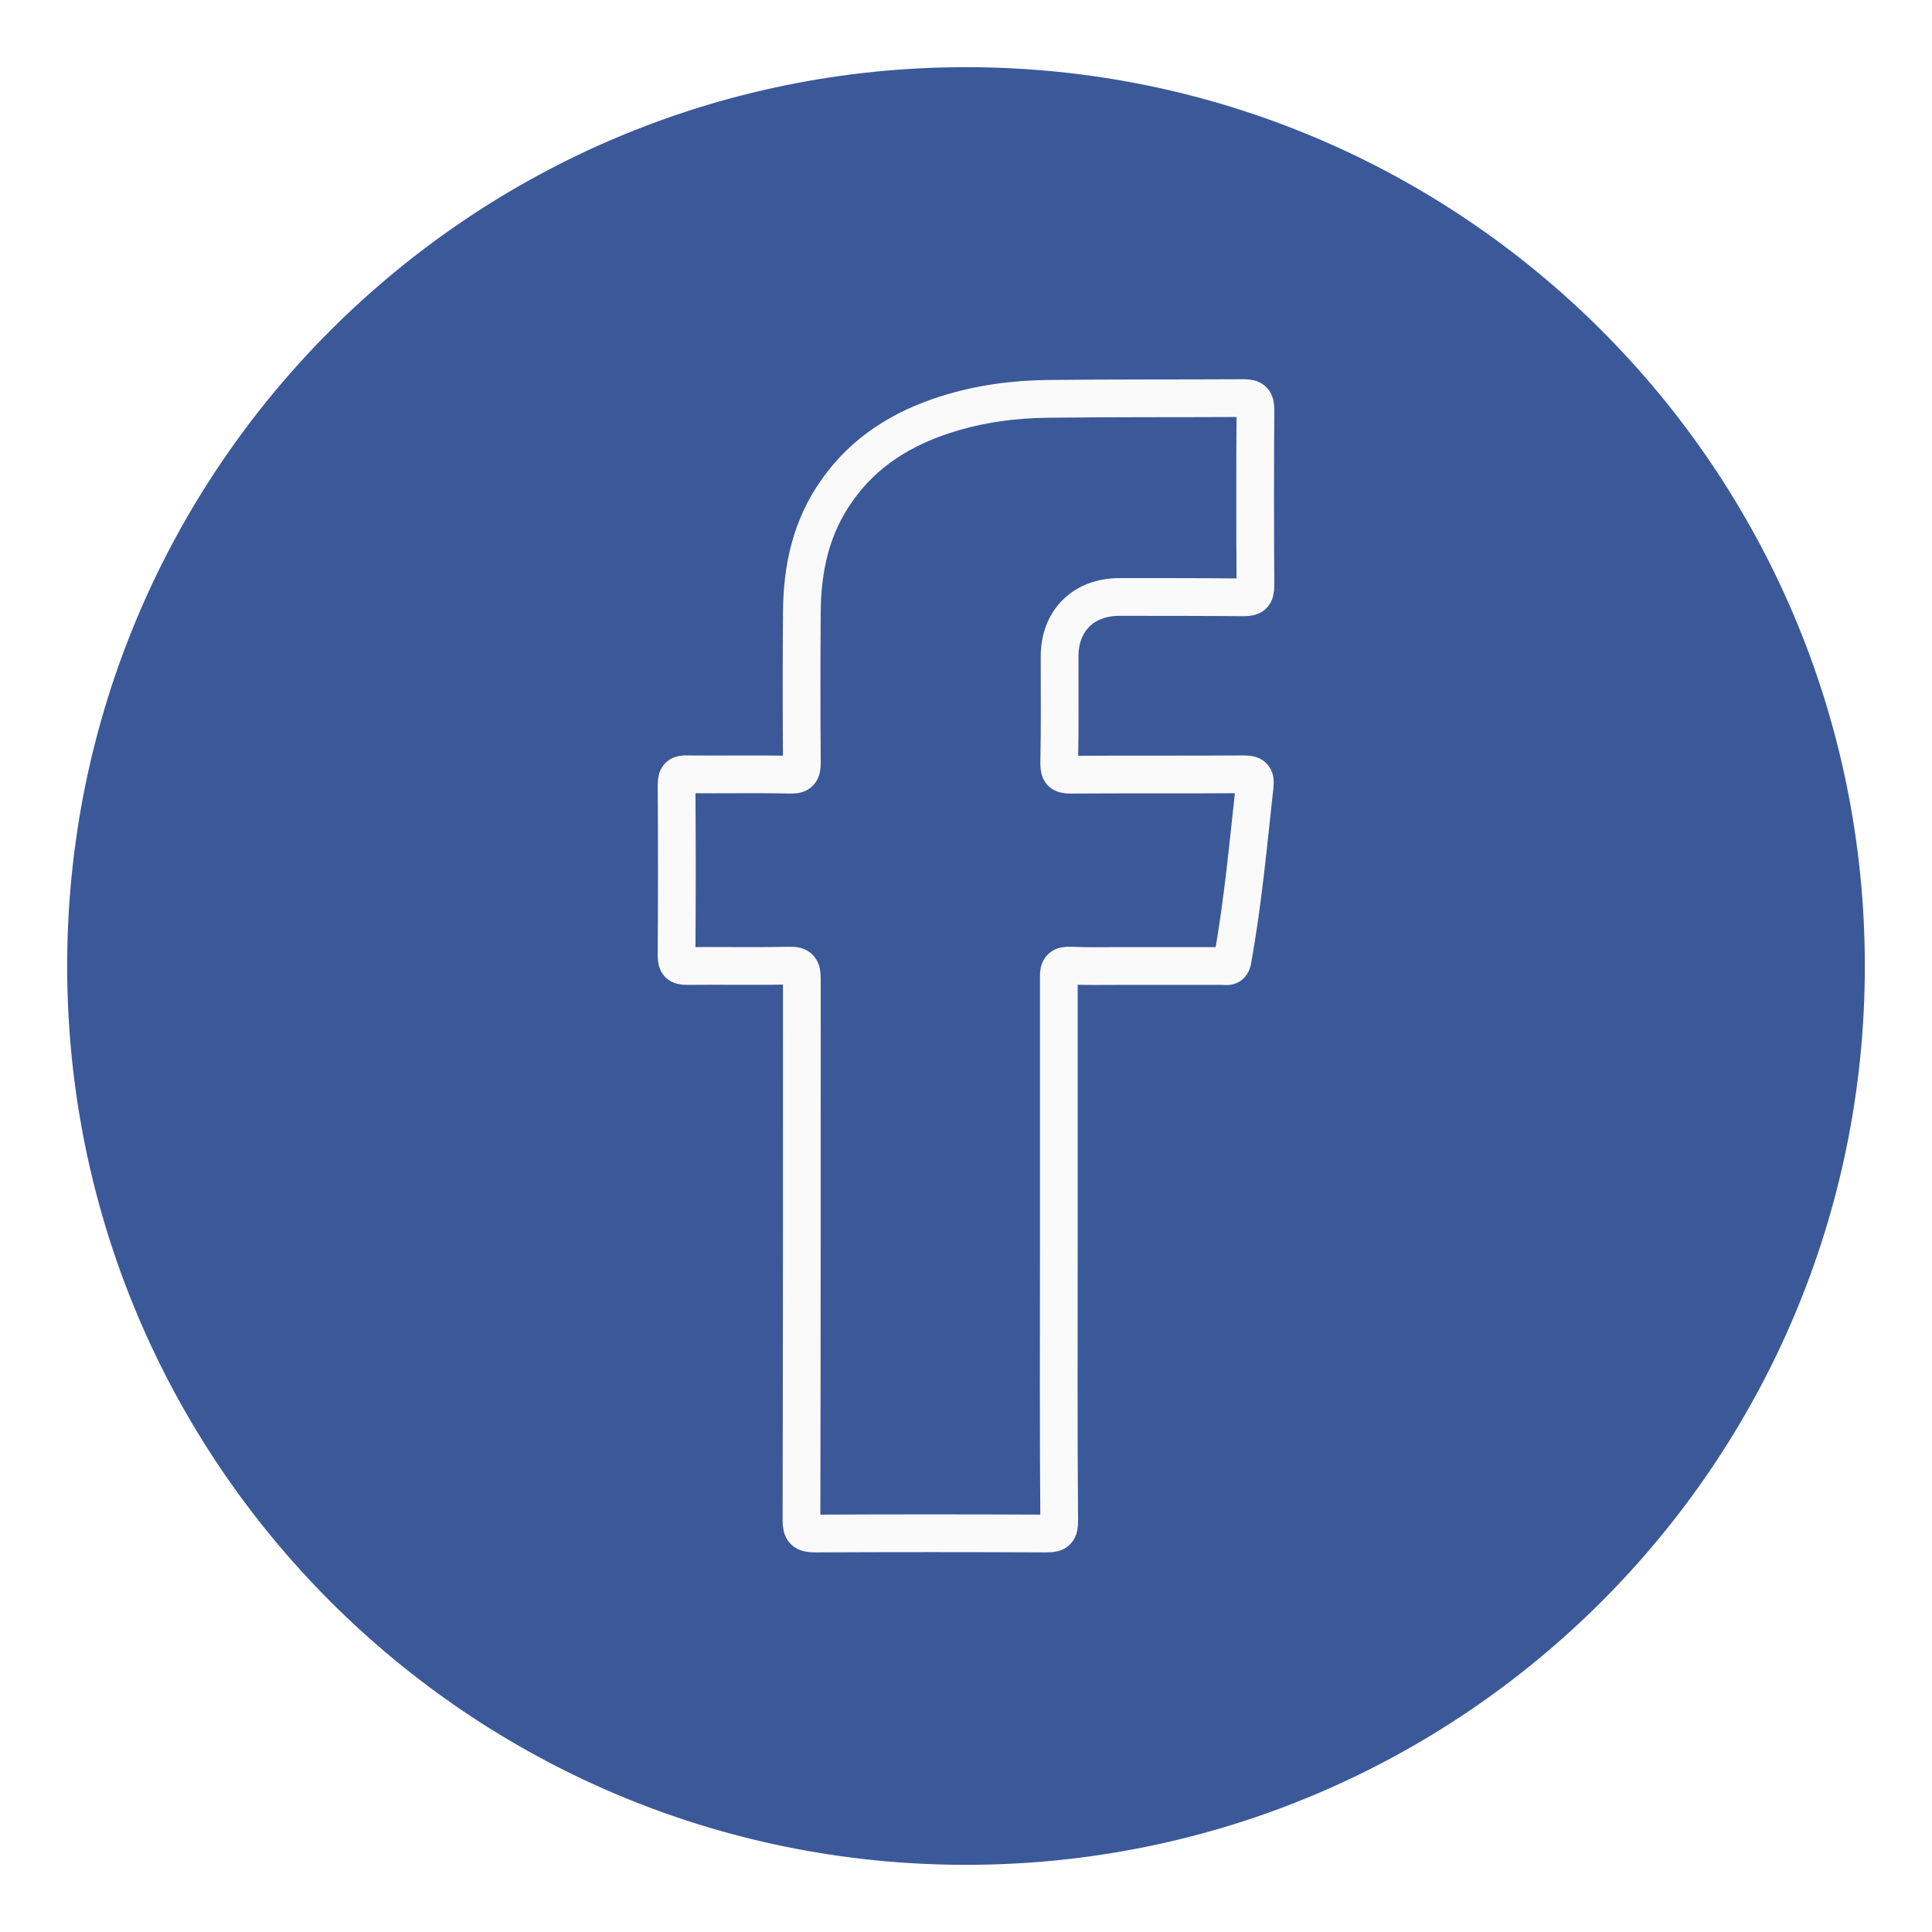
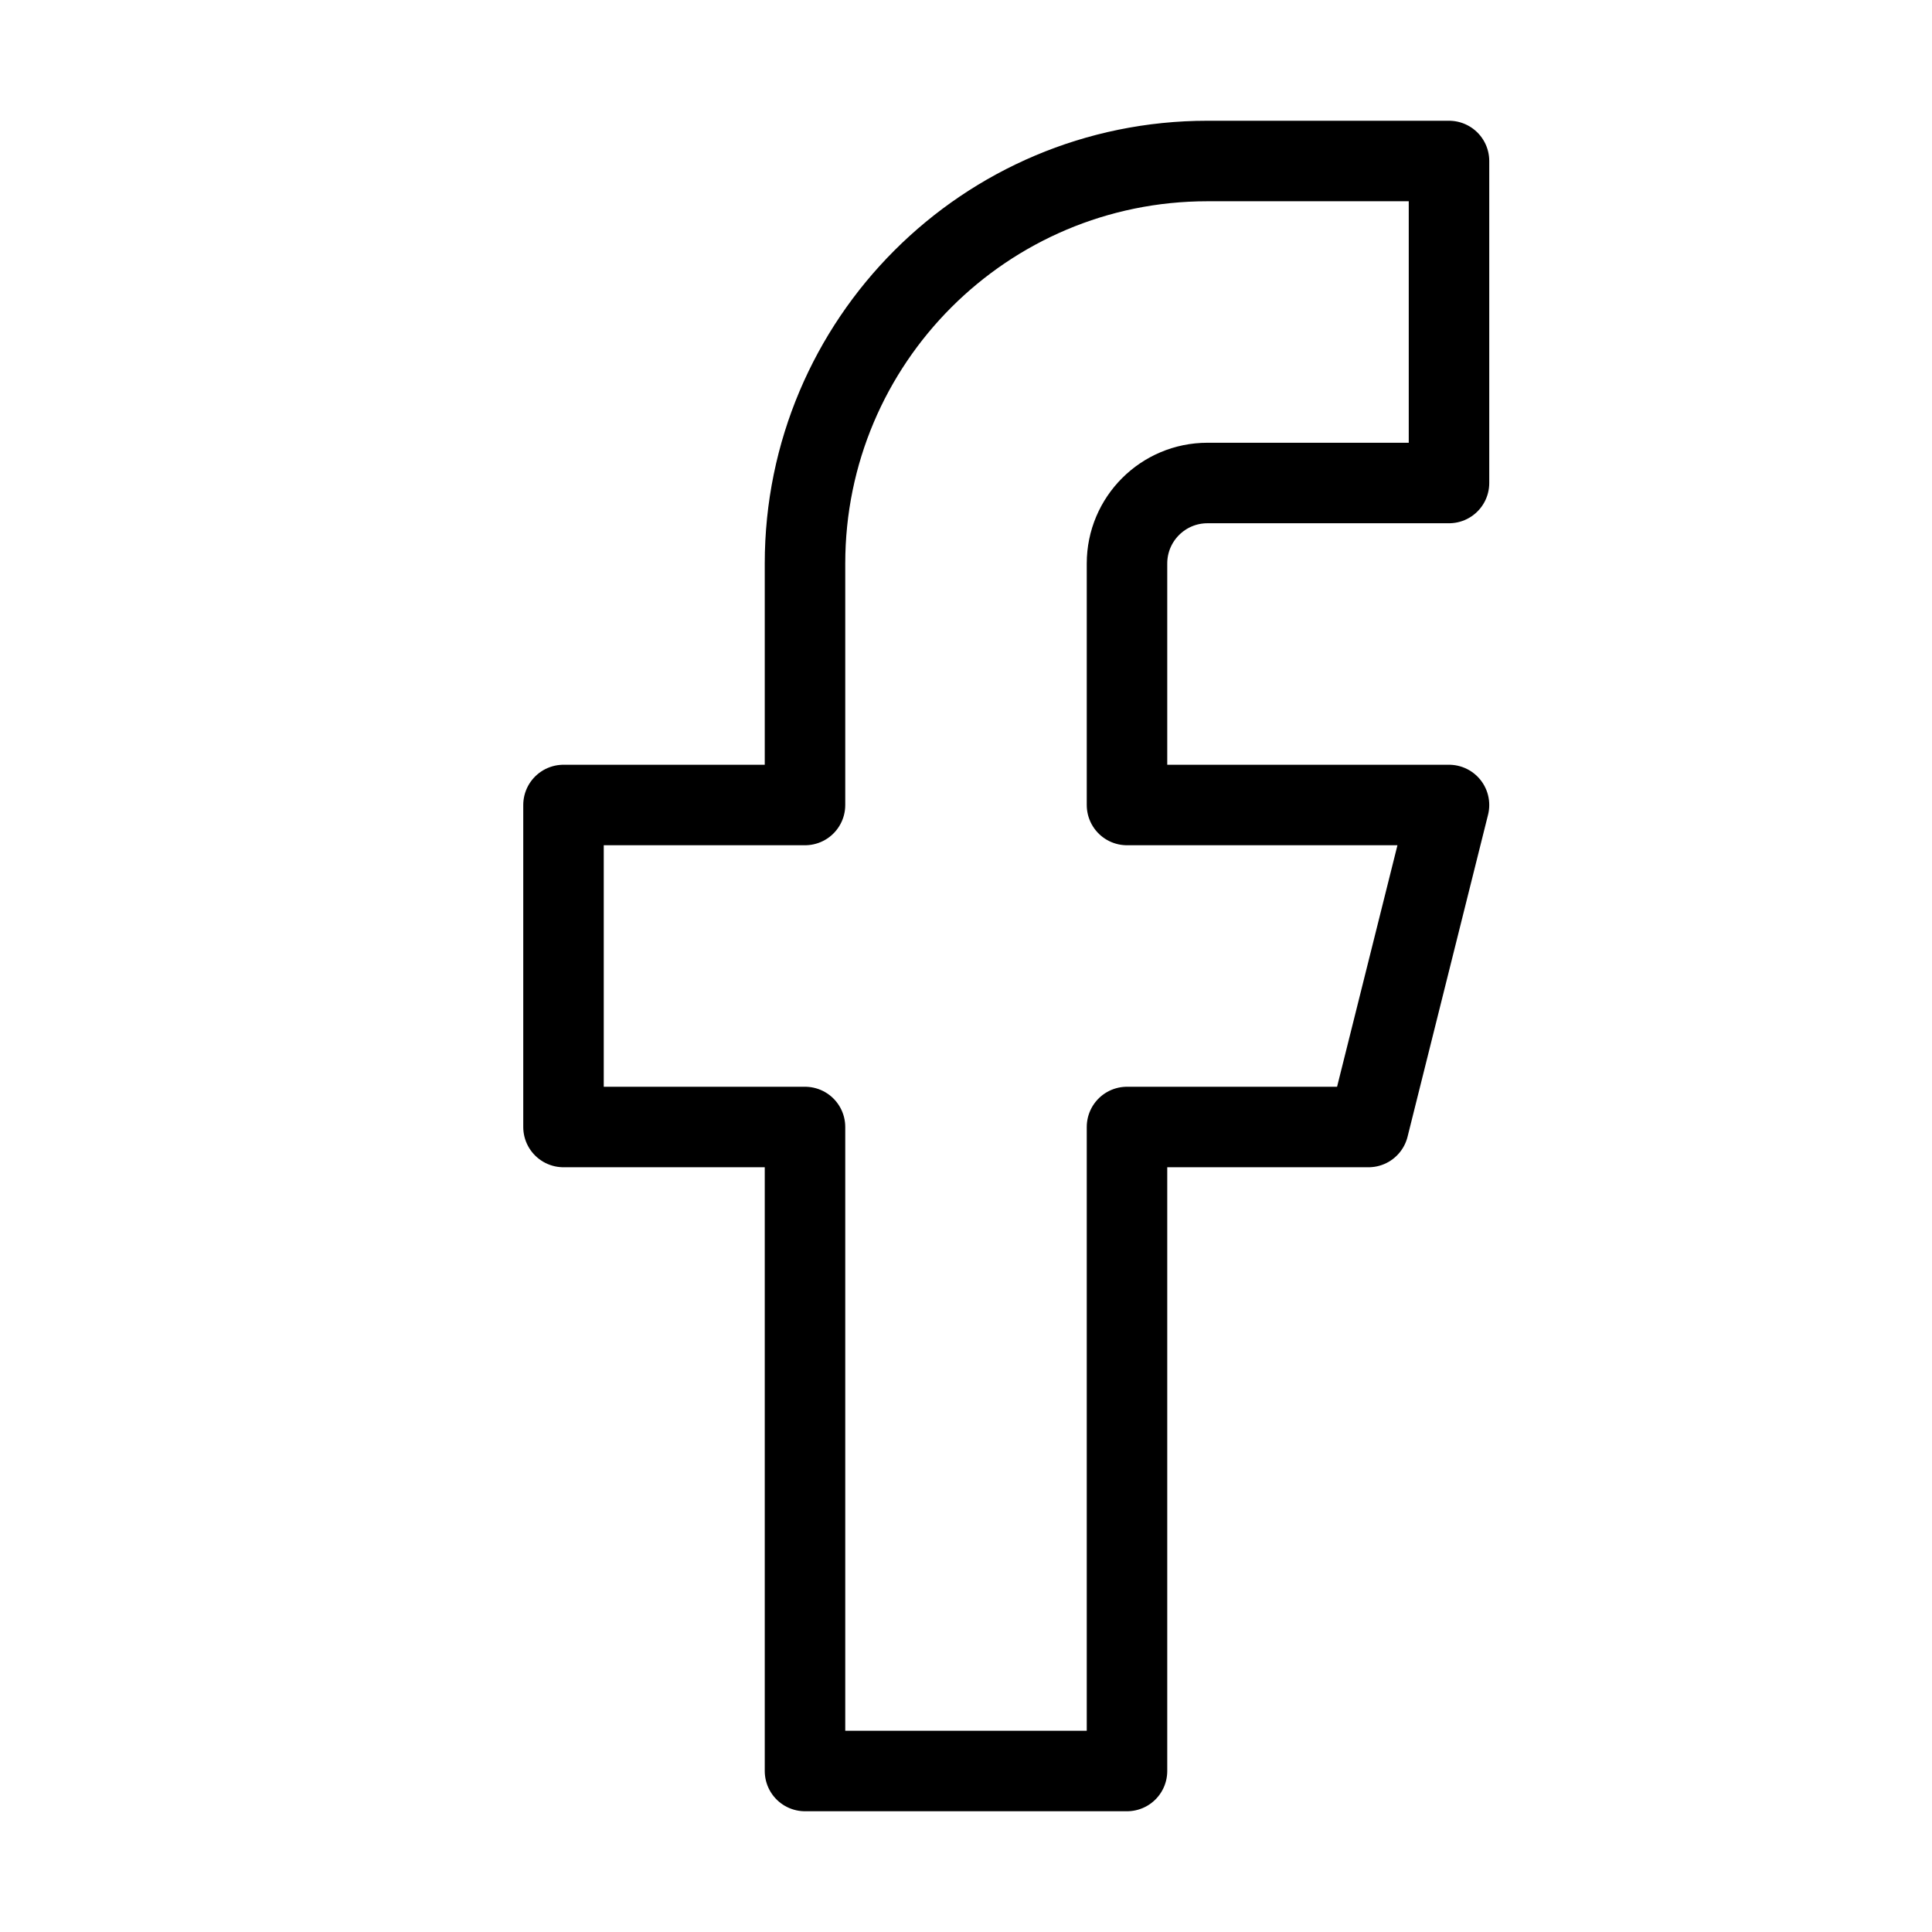
- <svg xmlns="http://www.w3.org/2000/svg" enable-background="new 0 0 512 512" id="Layer_1" version="1.1" viewBox="0 0 512 512" xml:space="preserve">
-   <g id="Layer_1_1_">
-     <circle cx="256" cy="256" fill="#3B5999" r="238.2" />
-   </g>
-   <g id="Layer_2">
-     <g>
-       <path d="M280.6,330.9c0,24.1-0.1,48.1,0.1,72.2    c0,2.6-0.6,3.3-3.3,3.3c-20.5-0.1-41-0.1-61.5,0c-2.8,0-3.5-0.8-3.5-3.5c0.1-47.8,0.1-95.7,0.1-143.5c0-2.6-0.5-3.6-3.3-3.5    c-9.1,0.2-18.1,0-27.2,0.1c-2.1,0-2.7-0.6-2.7-2.7c0.1-15.1,0.1-30.3,0-45.4c0-2.3,0.8-2.8,2.9-2.7c9.1,0.1,18.1-0.1,27.2,0.1    c2.6,0.1,3.1-0.8,3.1-3.2c-0.1-13.3-0.1-26.7,0-40c0.1-11.5,2.4-22.4,9.3-32.1c7.2-10.3,17.3-16.5,29-20.2c8.8-2.8,17.8-4,27-4.1    c17.3-0.2,34.6-0.1,51.9-0.2c2.4,0,3,0.8,3,3.1c-0.1,15.5-0.1,31,0,46.6c0,2.6-0.8,3.1-3.2,3.1c-10.9-0.1-21.9-0.1-32.8-0.1    c-9.6,0-15.9,6.3-15.9,15.8c0,9.4,0.1,18.9-0.1,28.4c0,2.3,0.7,2.9,2.9,2.9c15.3-0.1,30.6,0,46-0.1c2.3,0,3.2,0.5,2.9,3    c-1.7,15.5-3.1,31-5.9,46.4c-0.4,1.9-1.6,1.4-2.6,1.4c-9.1,0-18.1,0-27.2,0c-4.4,0-8.8,0.1-13.1-0.1c-2.4-0.1-3.2,0.6-3.1,3.1    C280.6,282.9,280.6,306.9,280.6,330.9z" fill="none" stroke="#FAFAFA" stroke-miterlimit="10" stroke-width="10" />
-     </g>
-   </g>
+ <svg xmlns="http://www.w3.org/2000/svg" width="40" height="40" viewBox="0 0 24 24" fill="none" stroke="currentColor" stroke-width="1" stroke-linecap="round" stroke-linejoin="round">
+   <path d="M18 2h-3a5 5 0 0 0-5 5v3H7v4h3v8h4v-8h3l1-4h-4V7a1 1 0 0 1 1-1h3z" />
</svg>
